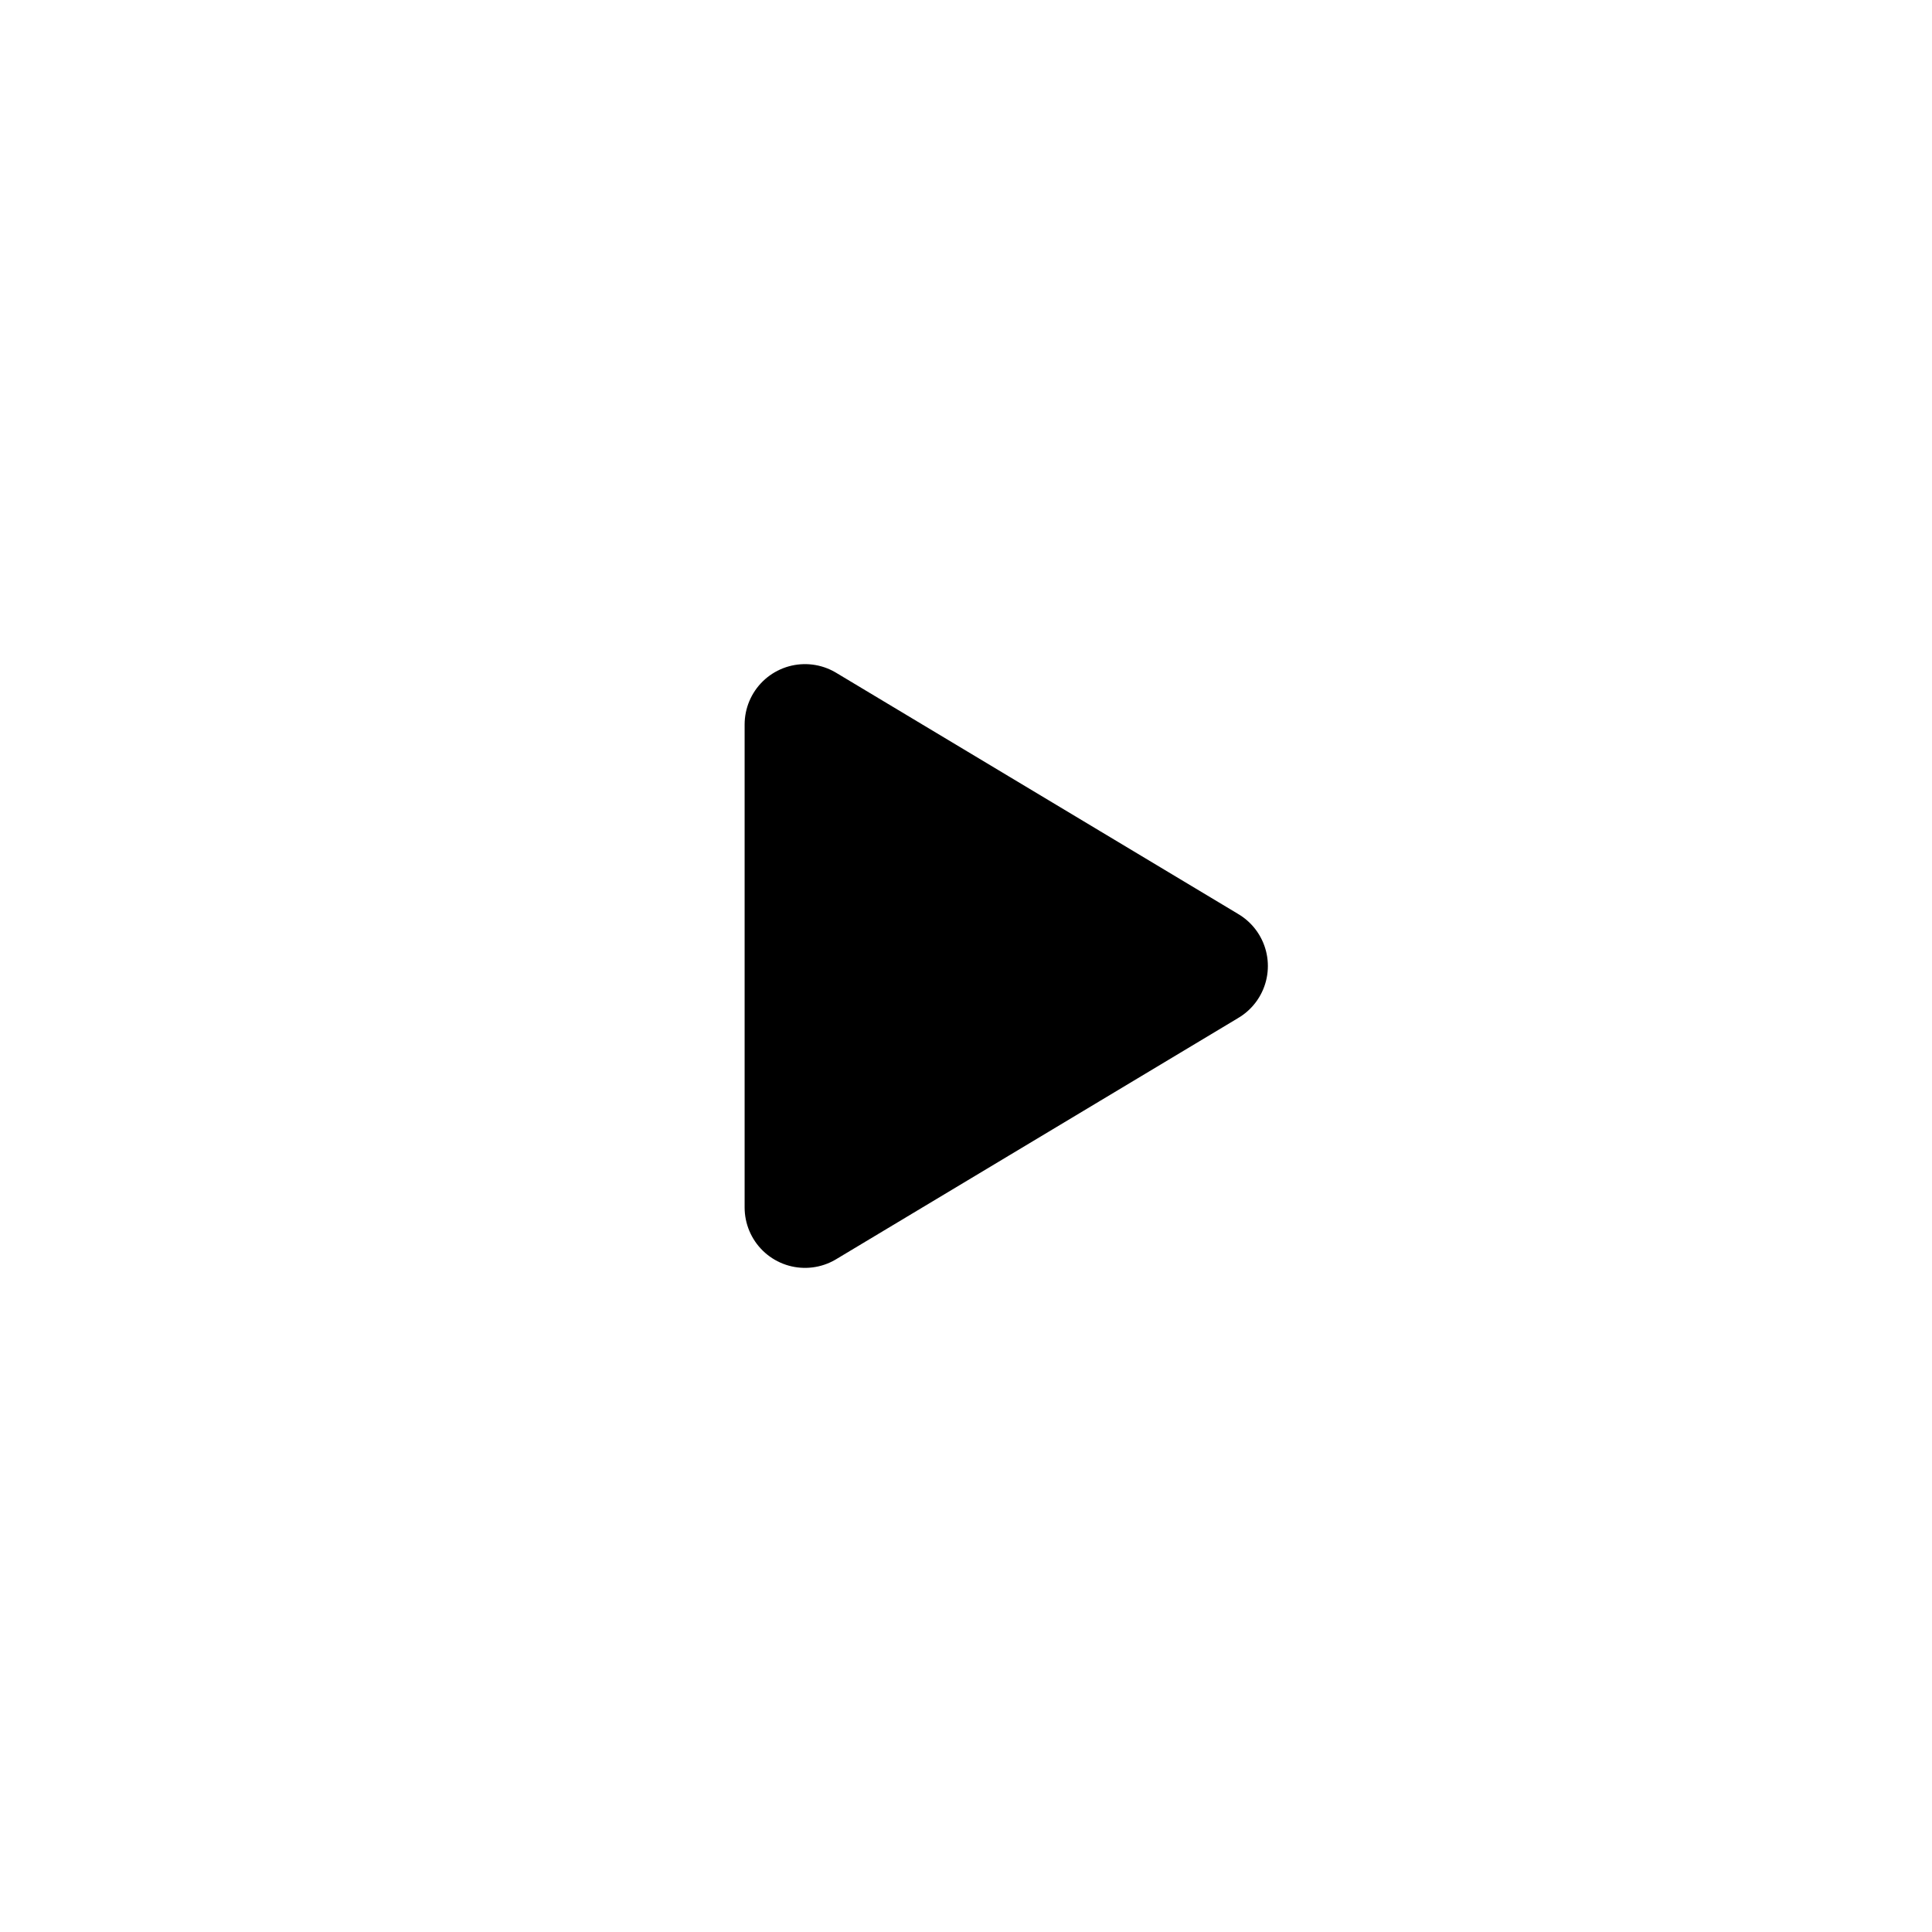
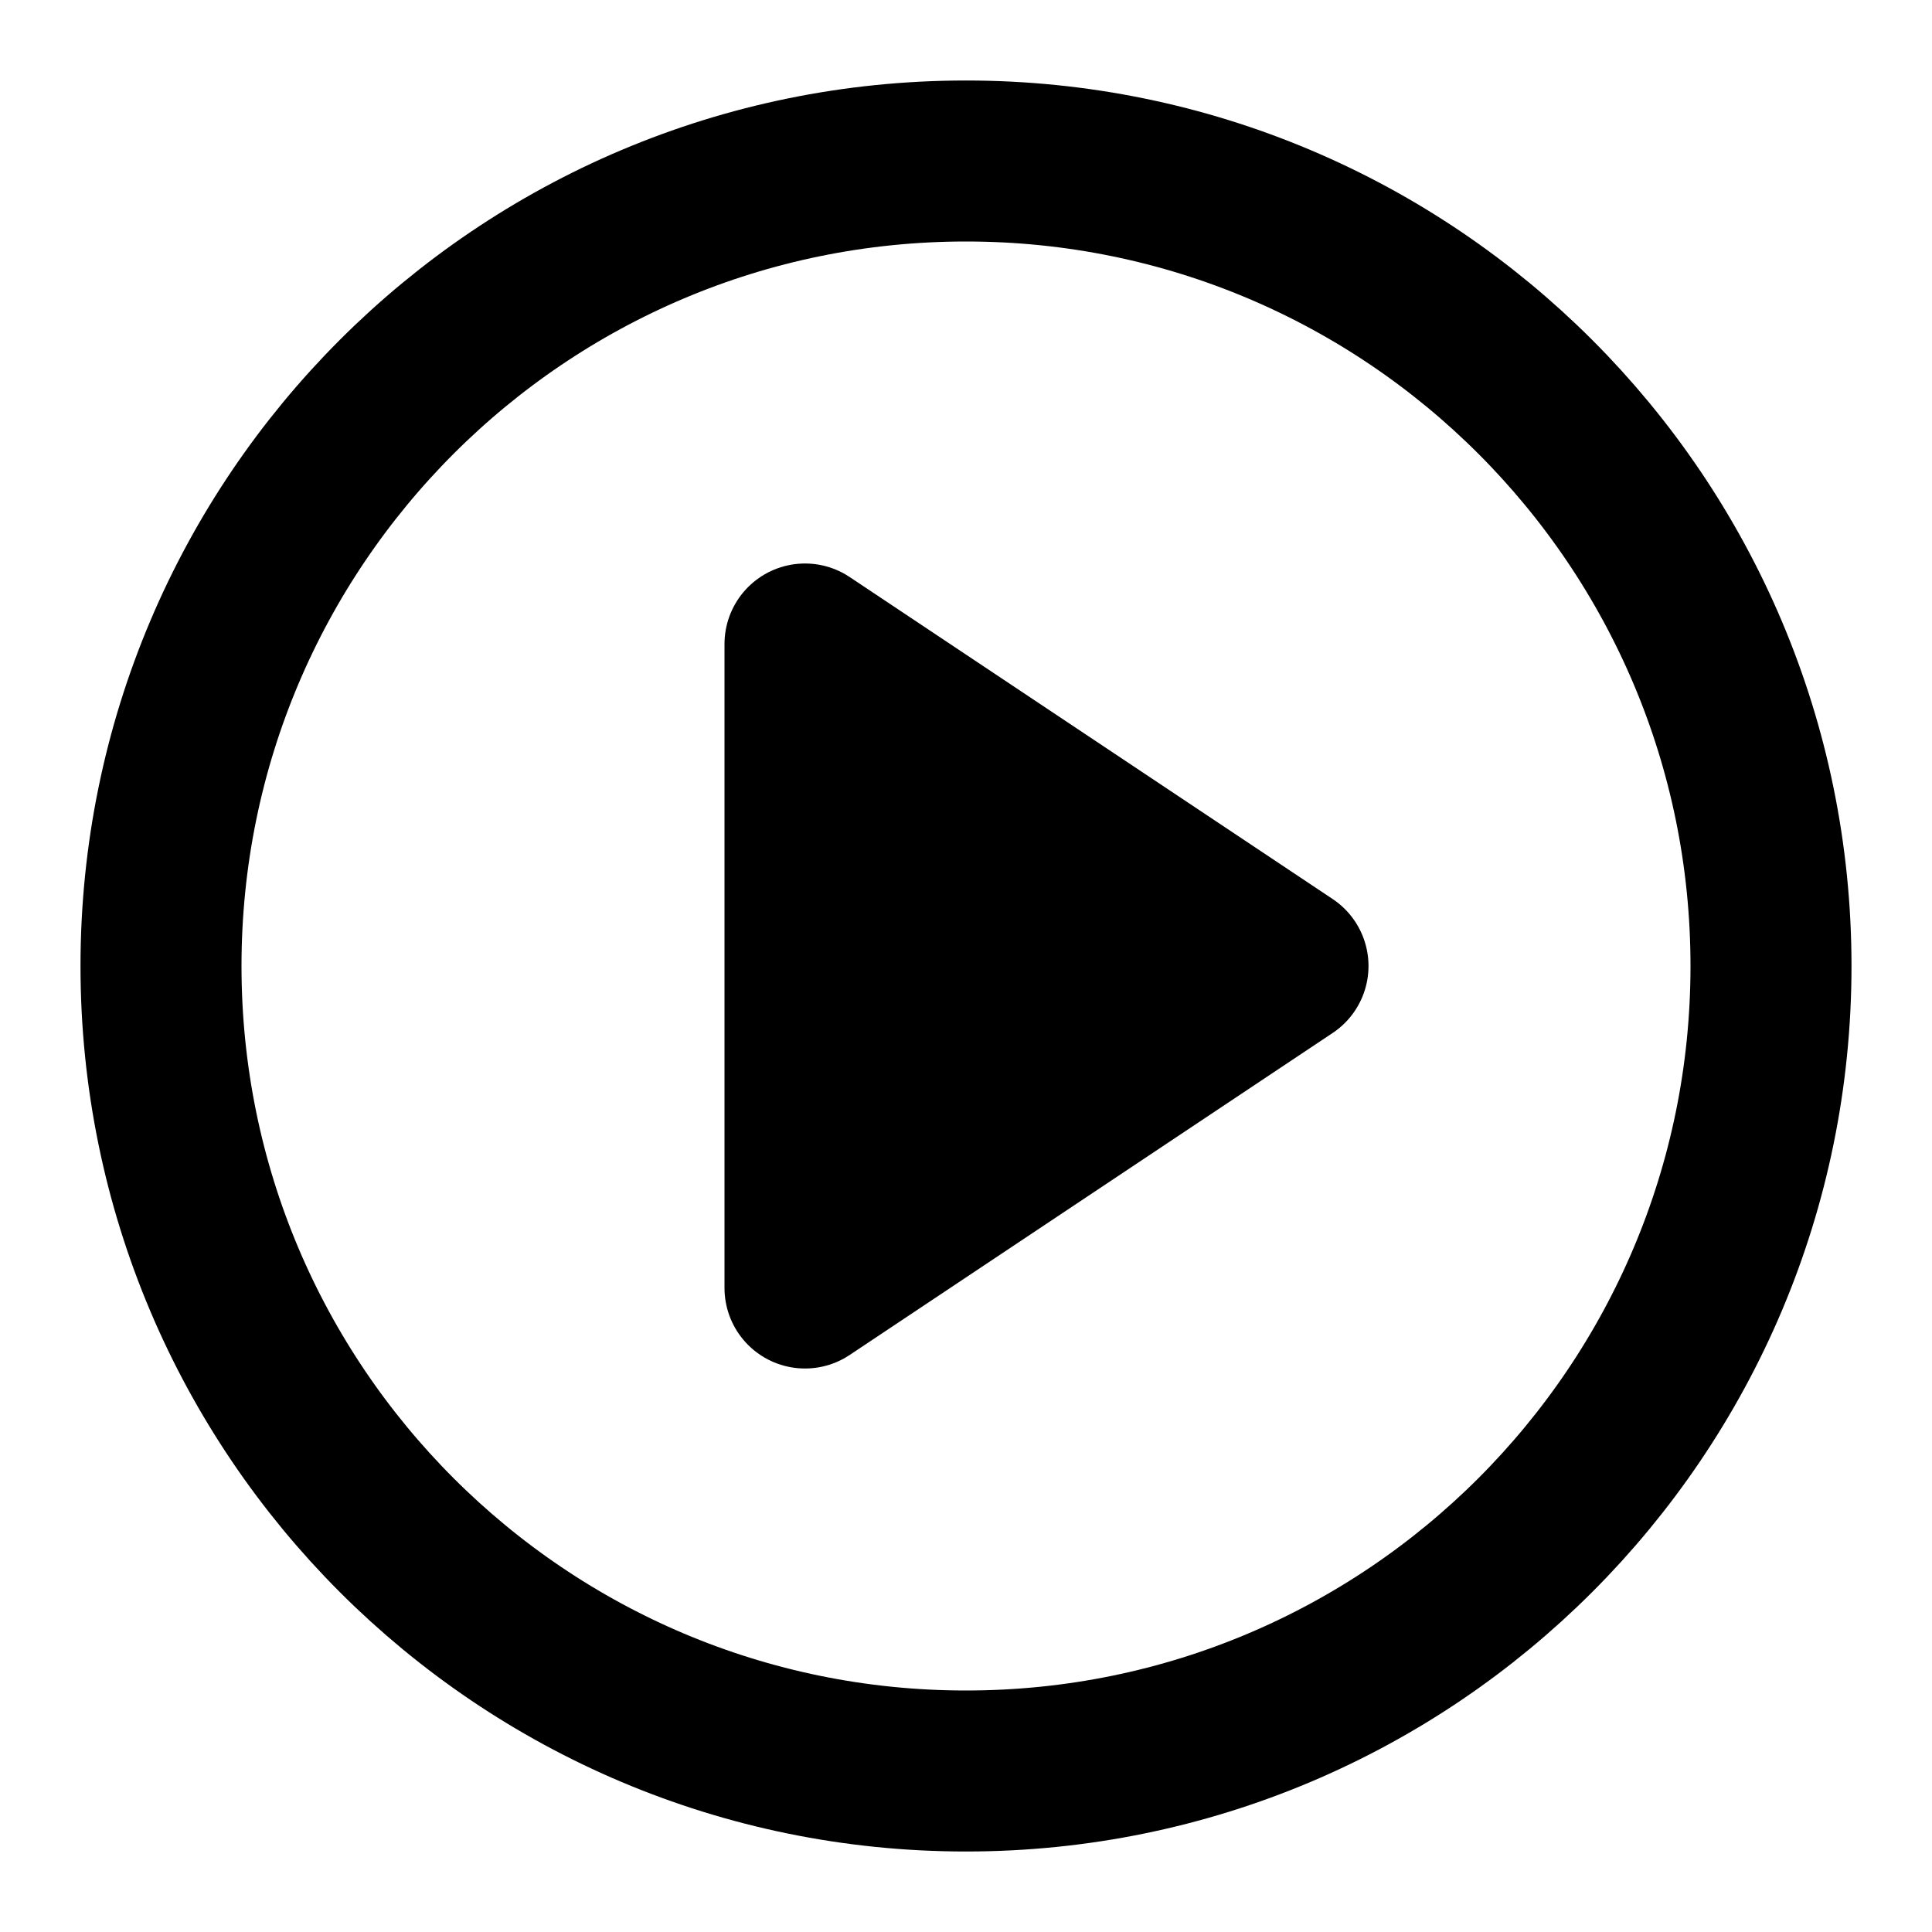
- <svg xmlns="http://www.w3.org/2000/svg" viewBox="0 0 24 24">
-   <path d="M10 9V15L15 12L10 9Z" stroke="currentColor" stroke-width="1.5" stroke-linecap="round" stroke-linejoin="round" fill="currentColor" />
+ <svg xmlns="http://www.w3.org/2000/svg" viewBox="0 0 24 24" fill="none" stroke="currentColor" stroke-width="2" stroke-linecap="round" stroke-linejoin="round" class="lucide lucide-circle-play">
+   <circle cx="12" cy="12" r="10" />
+   <polygon fill="currentColor" points="10 8 16 12 10 16 10 8" />
</svg>
